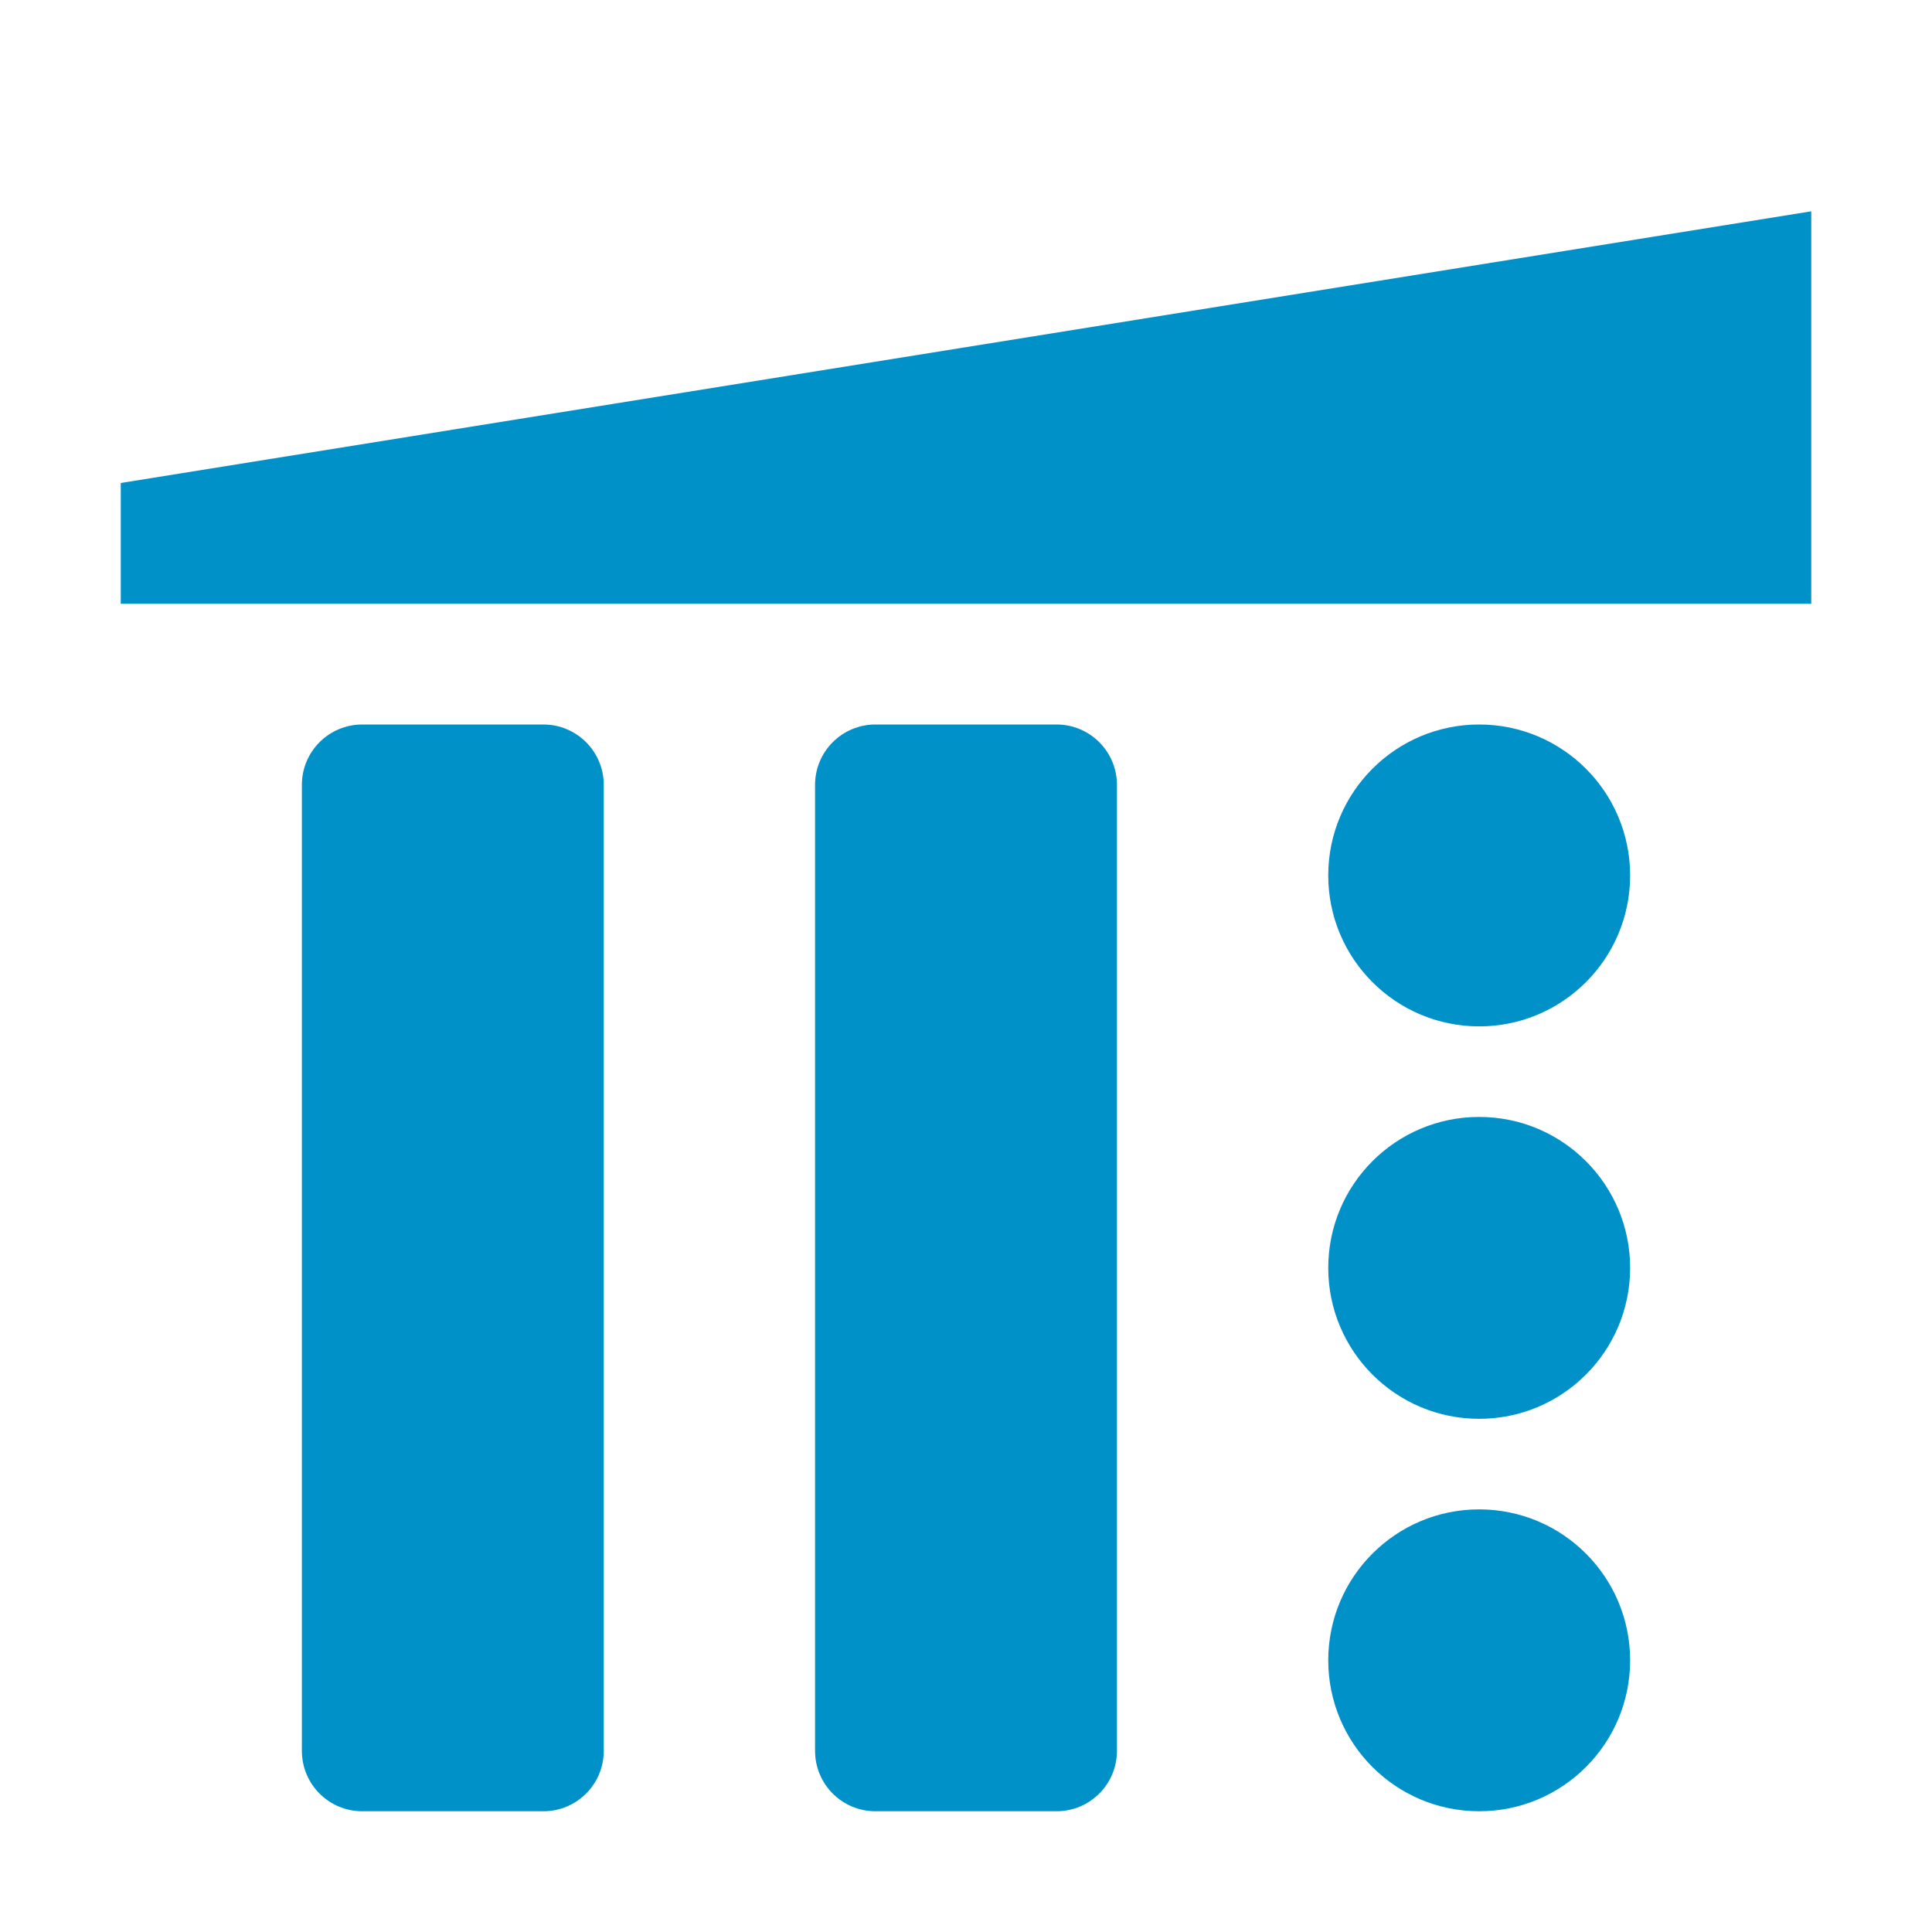
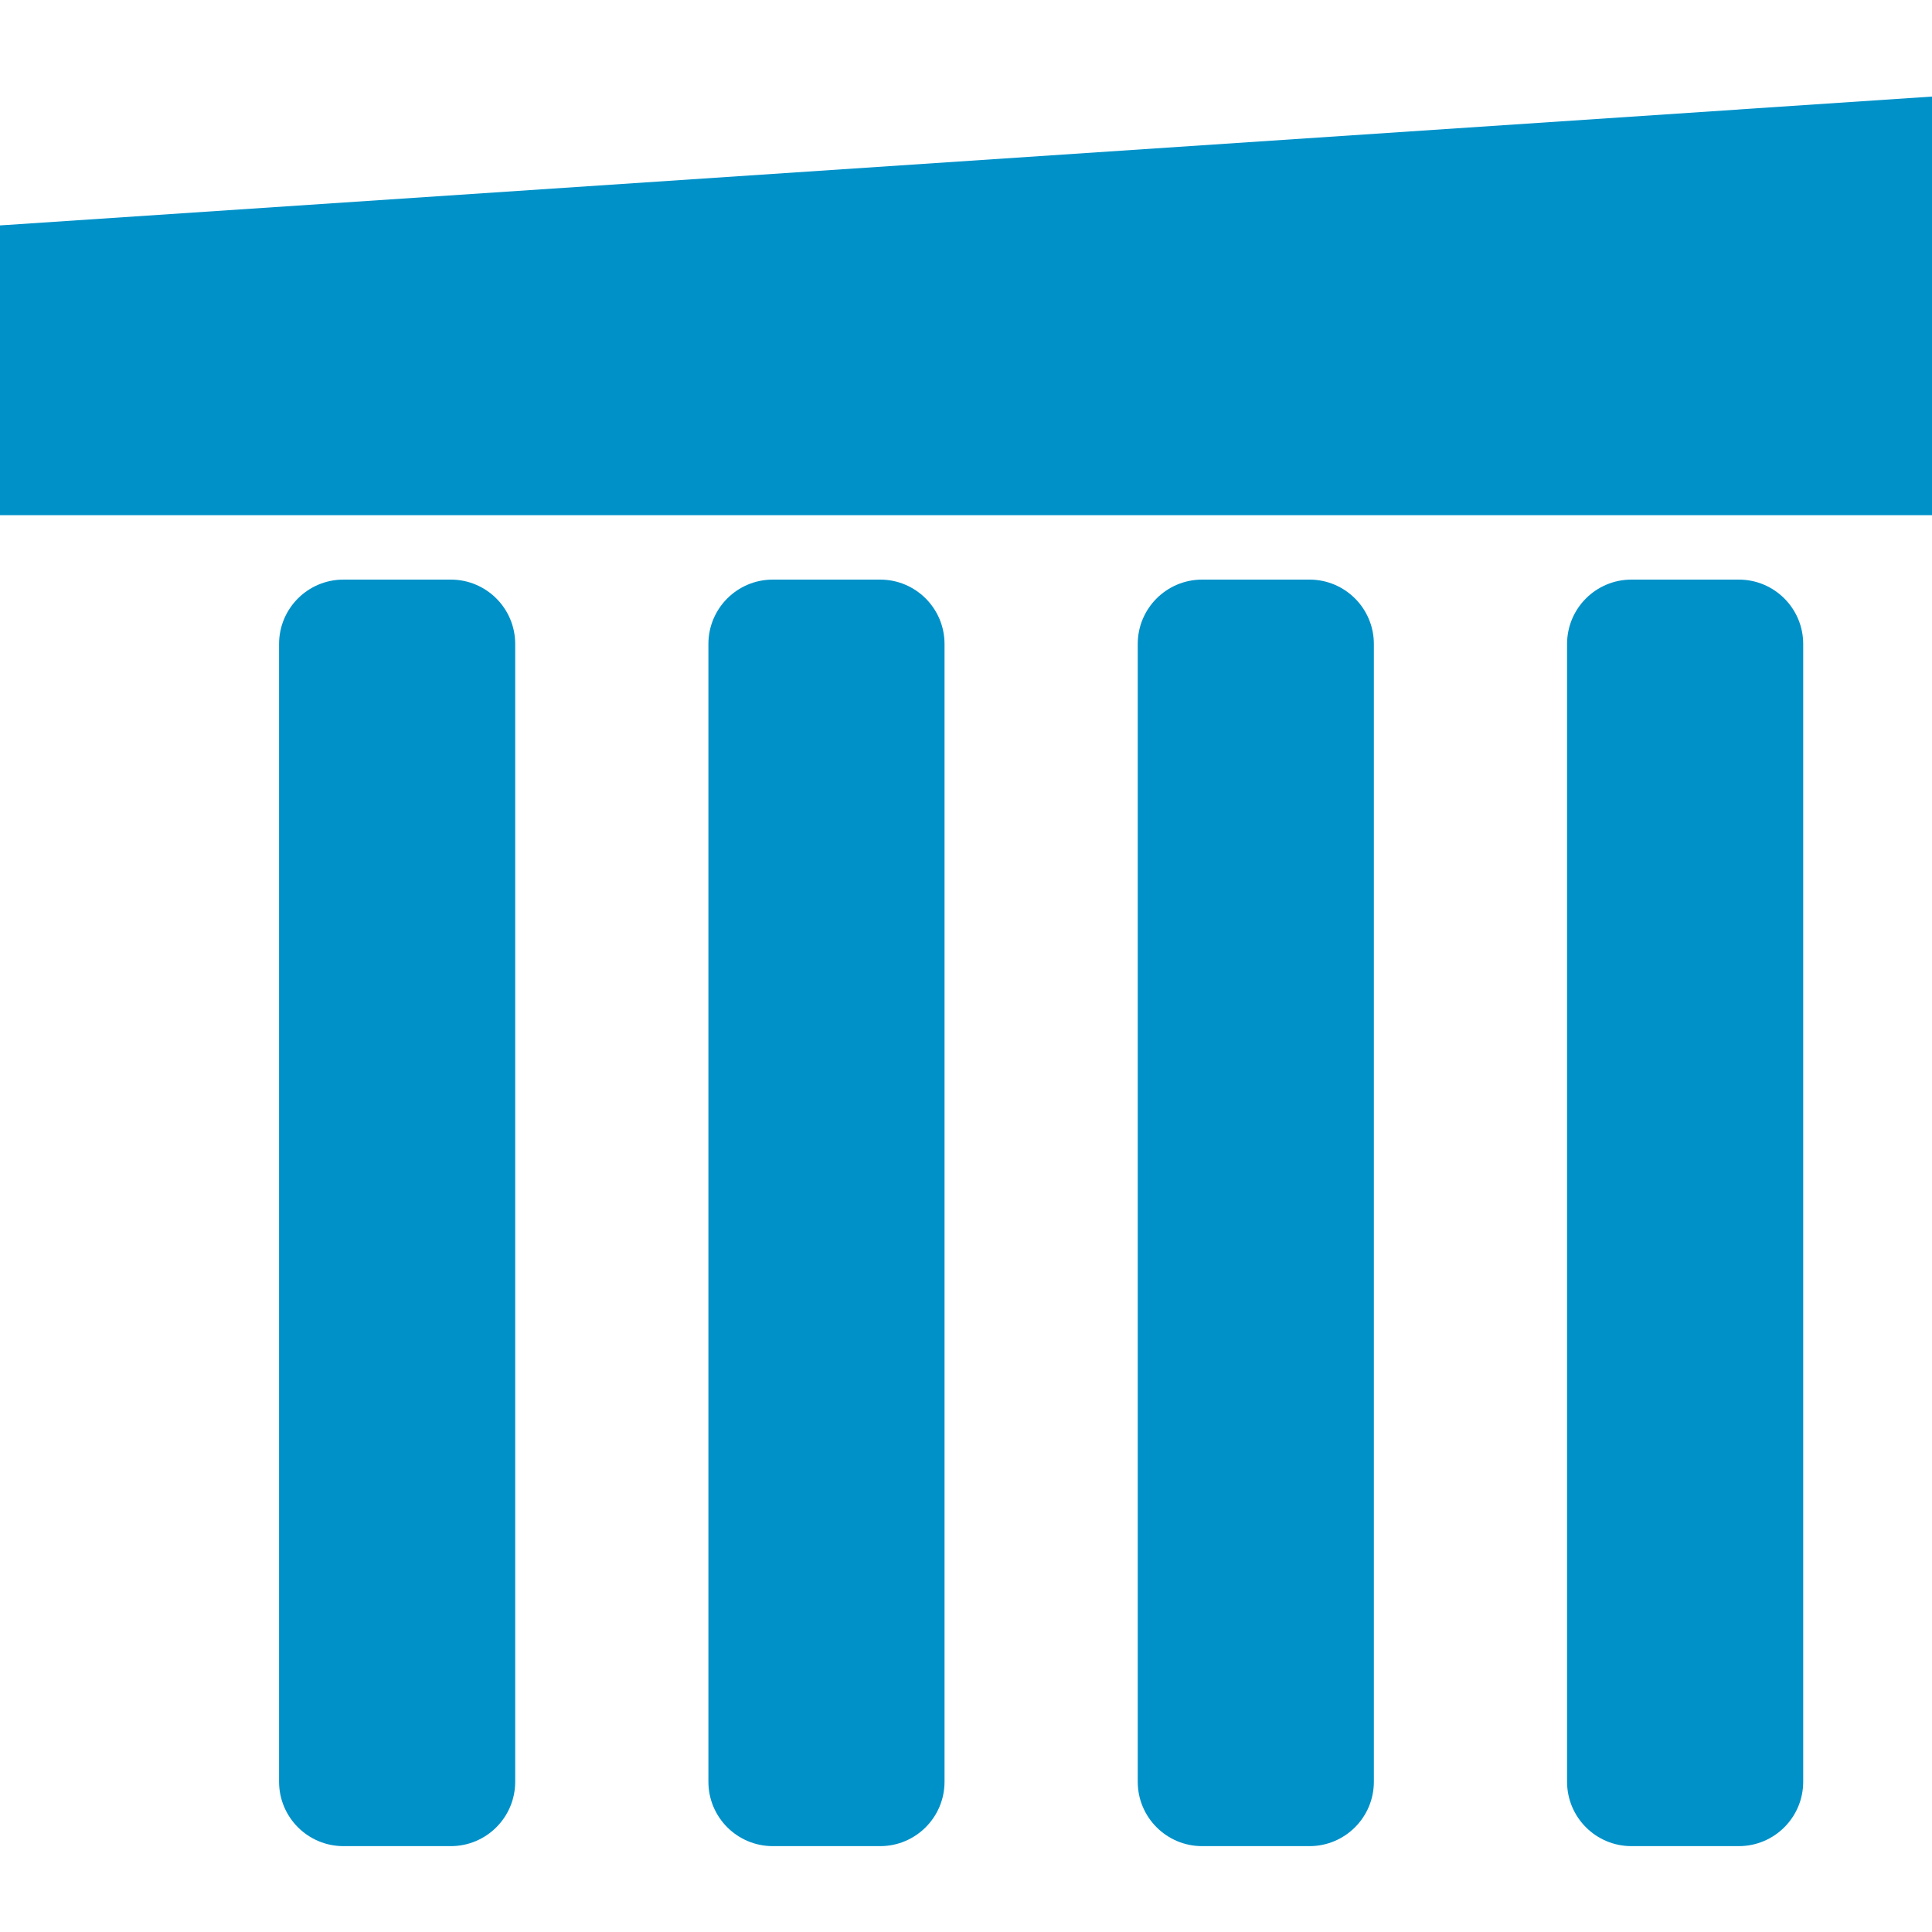
- <svg xmlns="http://www.w3.org/2000/svg" viewBox="0 0 32 32" fill="#0091C9">
-   <path d="M2 8 30 3.5V10H2z" />
-   <rect x="5" y="12" width="5" height="18" rx="1" />
-   <rect x="13.5" y="12" width="5" height="18" rx="1" />
-   <circle cx="24.5" cy="14.5" r="2.5" />
-   <circle cx="24.5" cy="21" r="2.5" />
-   <circle cx="24.5" cy="27.5" r="2.5" />
+ <svg xmlns="http://www.w3.org/2000/svg" viewBox="0 3 90 90" fill="#0091C9">
+   <path d="M0 13.5 90 7.5V27H0z" />
+   <rect x="13" y="30" width="11" height="59" rx="3" />
+   <rect x="33" y="30" width="11" height="59" rx="3" />
+   <rect x="53" y="30" width="11" height="59" rx="3" />
+   <rect x="73" y="30" width="11" height="59" rx="3" />
</svg>
